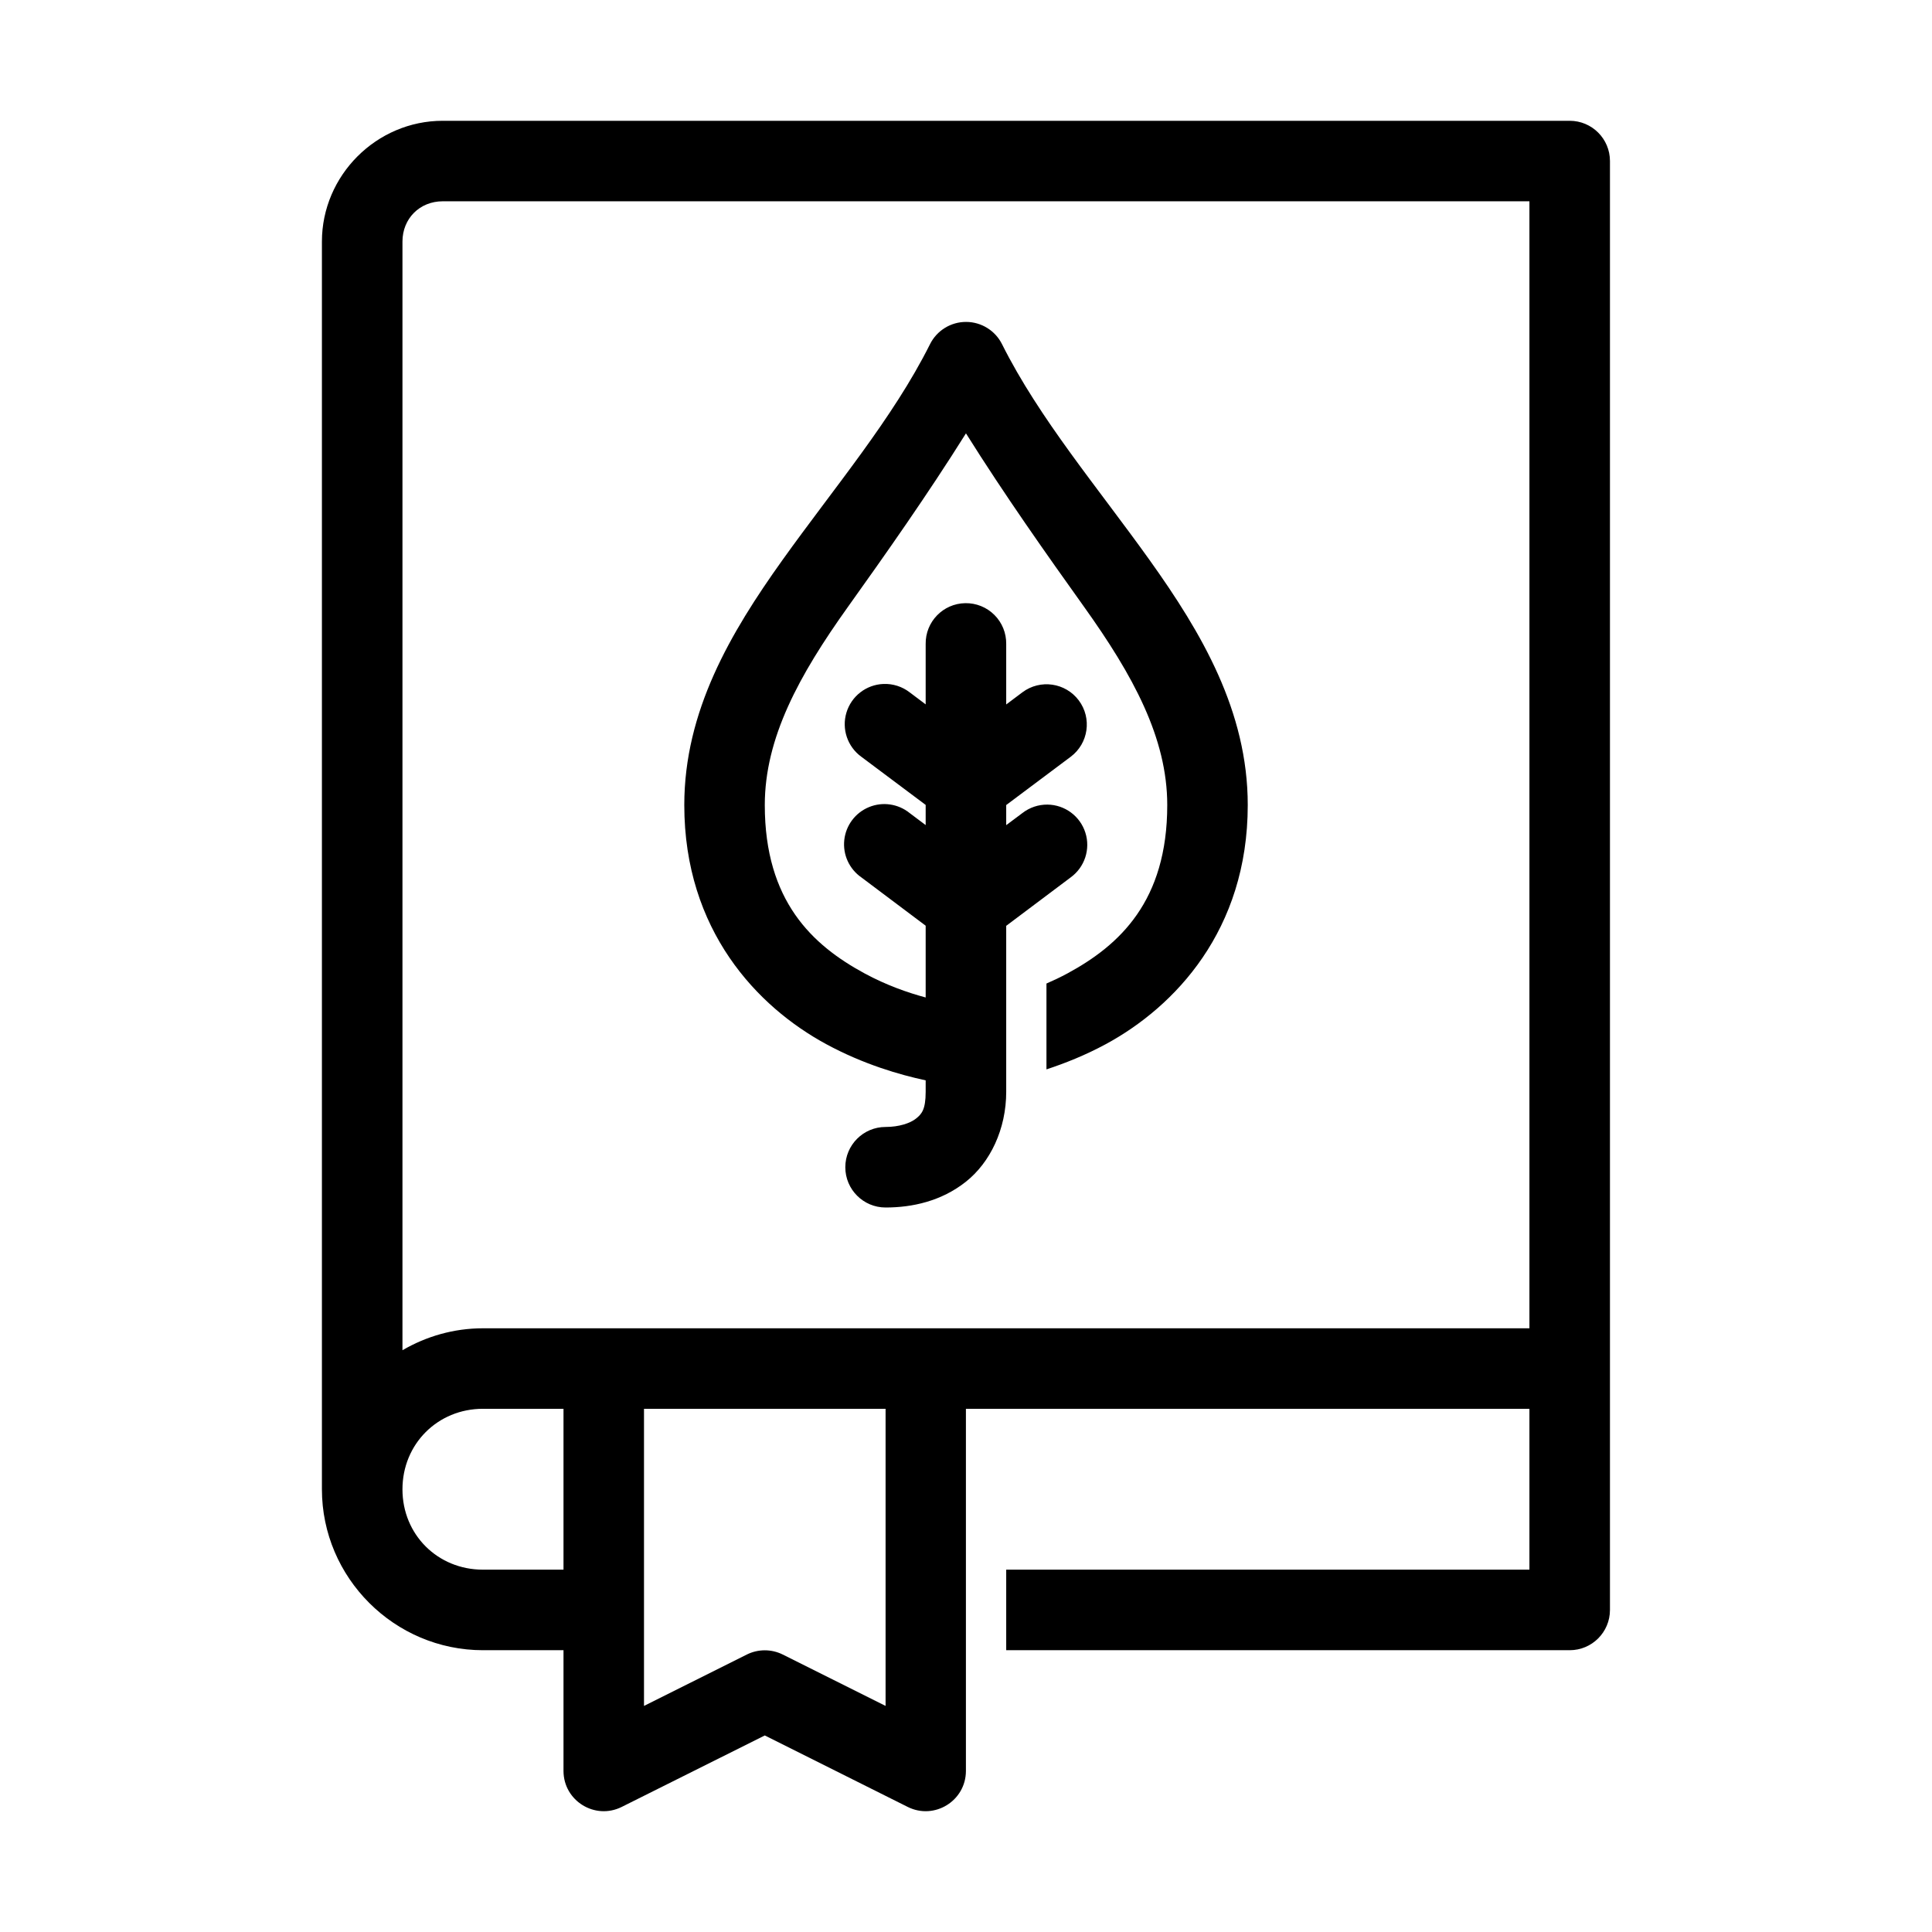
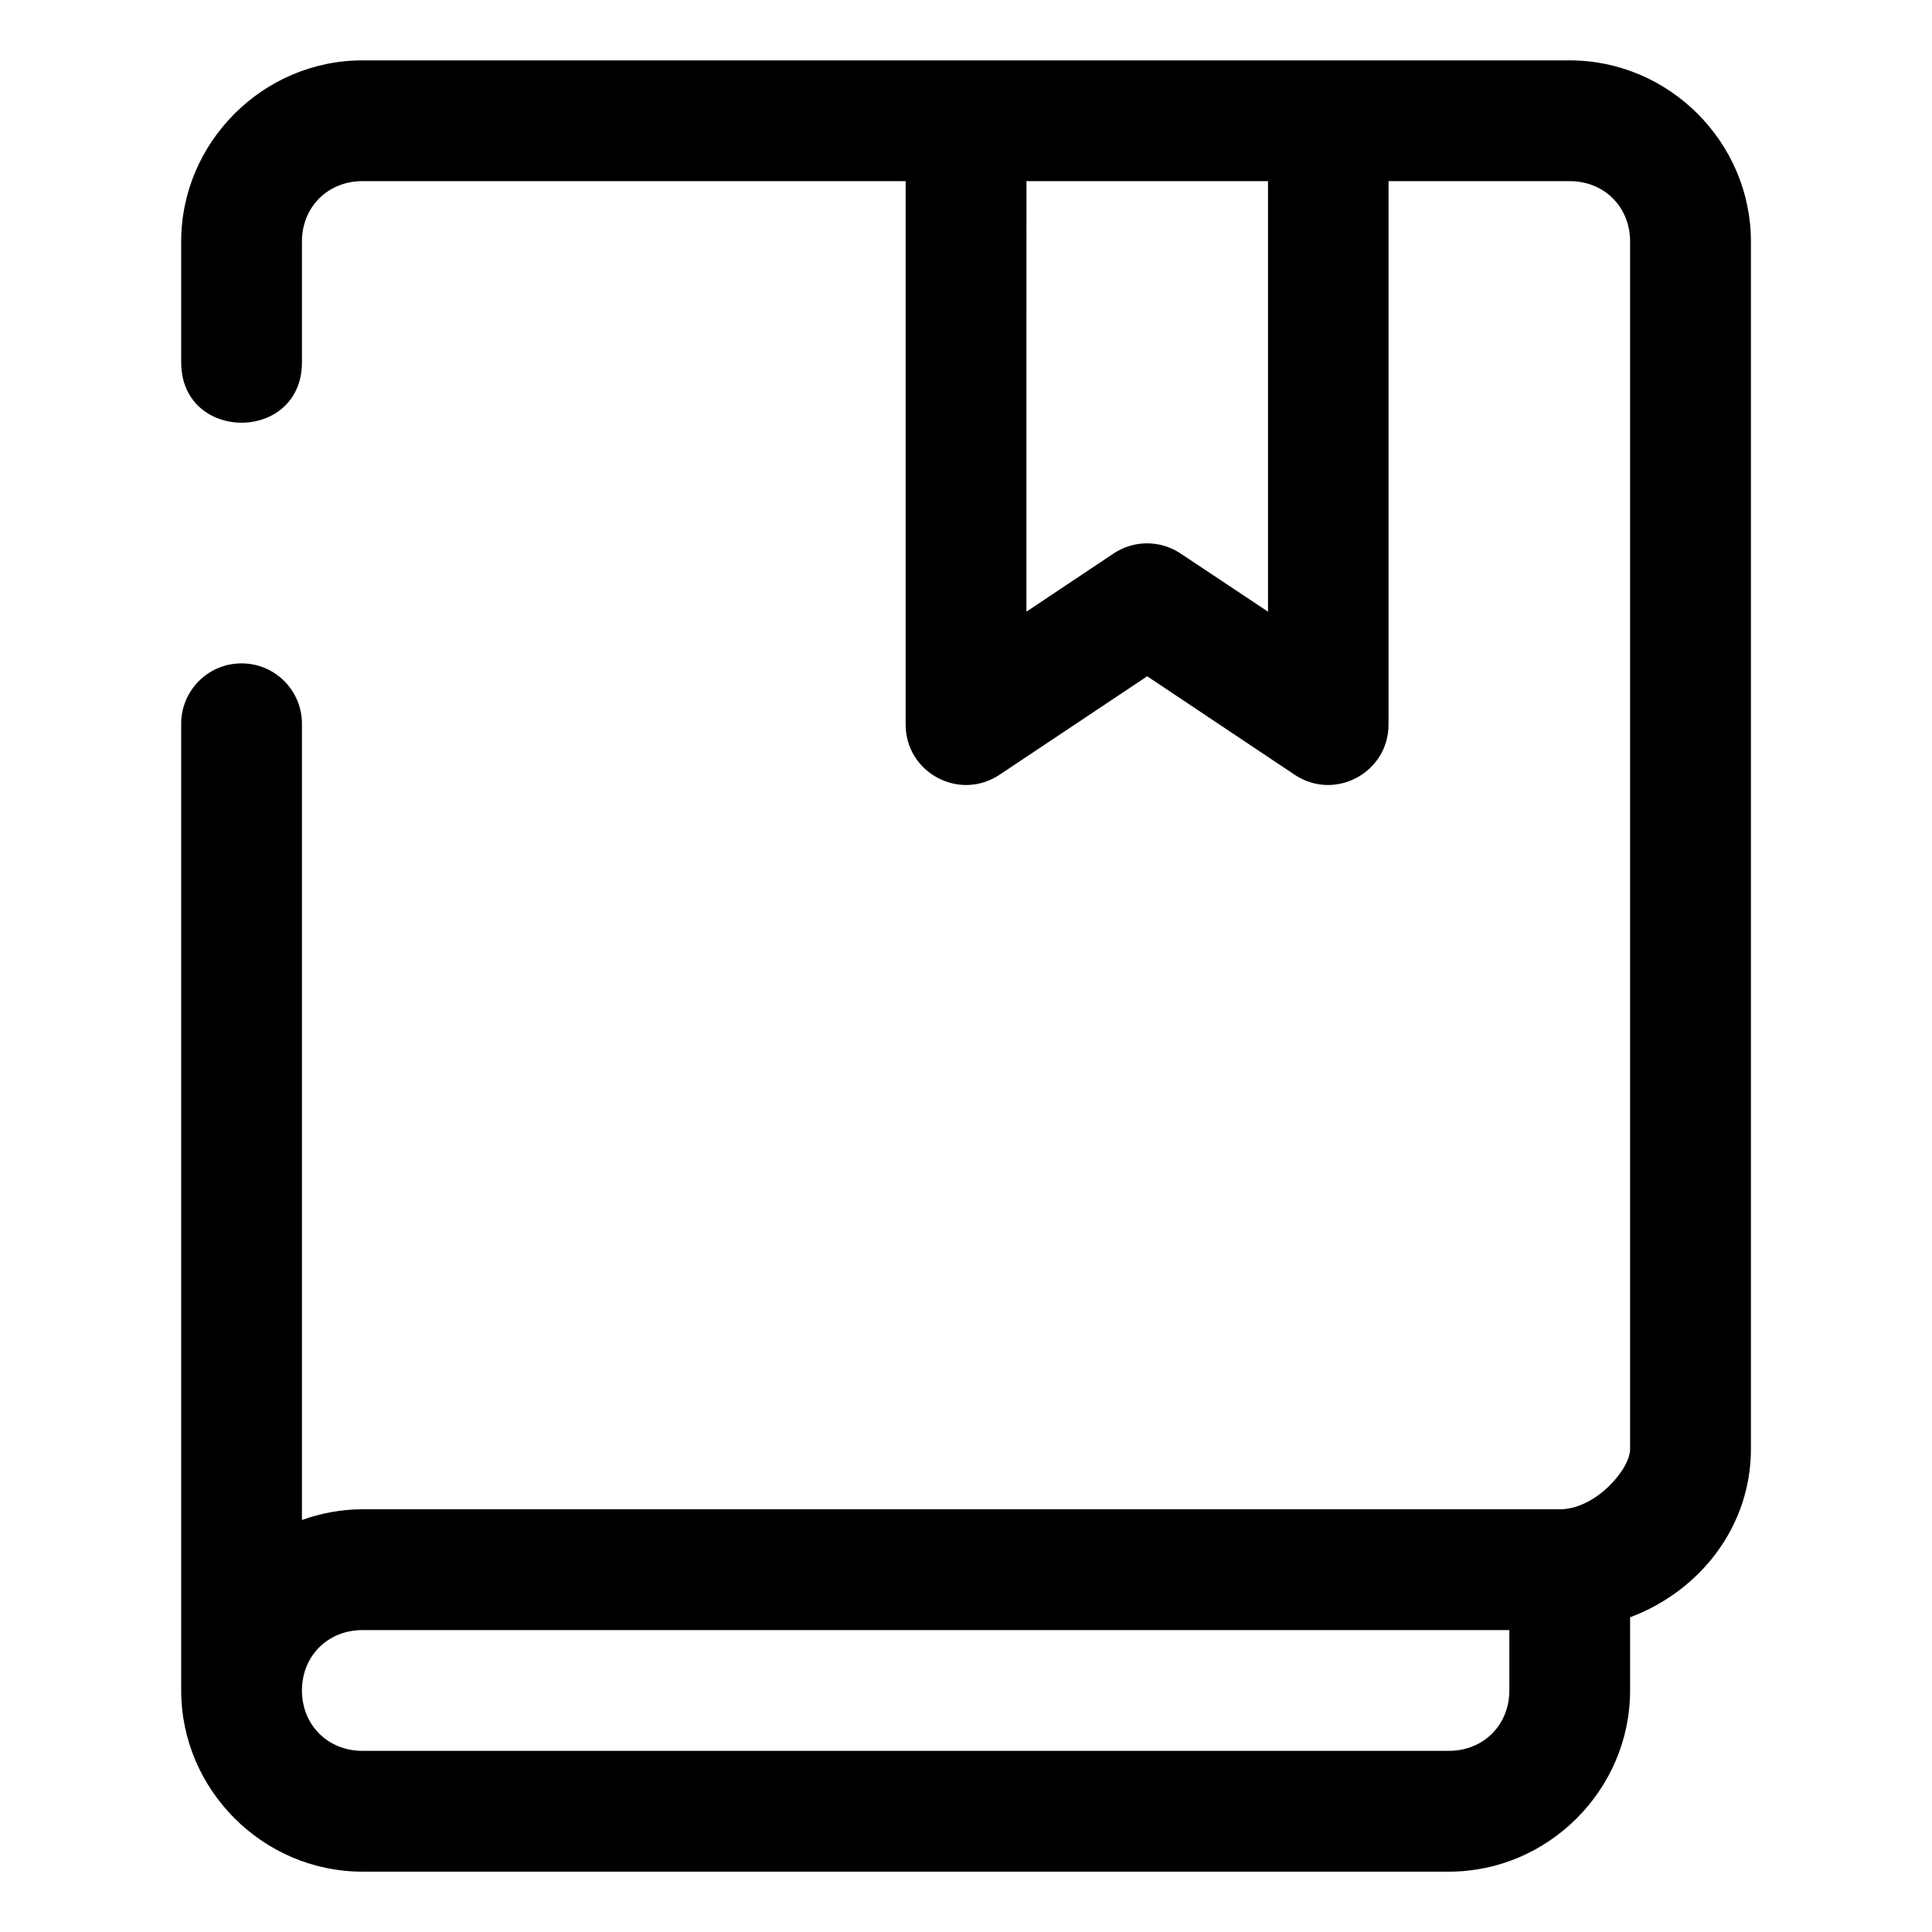
- <svg xmlns="http://www.w3.org/2000/svg" class="nav-icons" viewBox="0 0 25.4 25.4" version="1.1" x="0px" y="0px">
-   <g>
-     <path d="M 21.998 6.002 C 18.709 6.002 15.996 8.715 15.996 12.004 L 15.996 74.004 C 15.996 78.401 19.601 81.998 23.998 81.998 L 28 81.998 L 28 88 C 28.004 89.484 29.565 90.447 30.893 89.785 L 38.002 86.234 L 45.104 89.785 C 46.431 90.447 47.992 89.484 47.996 88 L 47.996 72.496 L 47.996 70.002 L 75.996 70.002 L 75.996 77.996 L 49.998 77.996 L 49.998 81.998 L 77.996 81.998 C 79.101 81.999 79.998 81.103 79.998 79.998 L 79.998 8.002 C 79.998 6.897 79.101 6.001 77.996 6.002 L 21.998 6.002 z M 21.998 10.002 L 75.996 10.002 L 75.996 66.002 L 23.998 66.002 C 22.542 66.002 21.178 66.404 19.998 67.092 L 19.998 12.004 C 19.998 10.861 20.855 10.002 21.998 10.002 z M 48.012 15.996 A 2 2 0 0 0 46.211 17.104 C 44.36 20.805 41.446 24.235 38.873 27.838 C 36.3 31.441 34.002 35.335 34.002 40.002 C 34.002 46.229 37.635 50.031 41.051 51.881 C 42.911 52.889 44.701 53.403 45.996 53.682 L 45.996 54.25 C 45.996 55.138 45.796 55.36 45.51 55.586 C 45.224 55.812 44.671 55.998 44.004 55.998 A 2.001 2.001 0 1 0 44.004 60 C 45.337 60 46.776 59.683 47.99 58.723 C 49.204 57.762 49.998 56.109 49.998 54.25 L 49.998 46.004 L 53.201 43.598 A 2 2 0 0 0 52.049 39.98 A 2 2 0 0 0 50.803 40.4 L 49.998 41.002 L 49.998 40.002 L 53.201 37.604 A 2.001 2.001 0 0 0 50.803 34.4 L 49.998 35.004 L 49.998 32 A 2 2 0 0 0 47.967 29.971 A 2 2 0 0 0 45.996 32 L 45.996 35 L 45.199 34.4 A 2 2 0 0 0 43.893 33.986 A 2 2 0 0 0 42.801 37.604 L 45.996 39.996 L 45.996 40.998 L 45.199 40.4 A 2 2 0 1 0 42.801 43.598 L 45.996 45.998 L 45.996 49.564 C 45.121 49.329 44.056 48.961 42.955 48.365 C 40.371 46.965 38.002 44.775 38.002 40.002 C 38.002 36.669 39.702 33.559 42.129 30.162 C 43.988 27.56 46.083 24.589 47.998 21.533 C 49.914 24.59 52.013 27.559 53.873 30.162 C 56.3 33.559 58 36.669 58 40.002 C 58 44.775 55.631 46.965 53.047 48.365 C 52.692 48.557 52.342 48.722 51.998 48.871 L 51.998 53.137 C 52.923 52.832 53.929 52.434 54.951 51.881 C 58.367 50.031 62 46.229 62 40.002 C 62 35.335 59.702 31.441 57.129 27.838 C 54.556 24.235 51.642 20.805 49.791 17.104 A 2 2 0 0 0 48.012 15.996 z M 23.998 70.002 L 28 70.002 L 28 77.996 L 23.998 77.996 C 21.747 77.996 19.998 76.255 19.998 74.004 C 19.998 71.753 21.747 70.002 23.998 70.002 z M 32 70.002 L 44.004 70.002 L 44.004 72.498 L 44.004 84.766 L 38.895 82.213 C 38.332 81.933 37.671 81.933 37.109 82.213 L 32 84.766 L 32 70.002 z " transform="scale(0.2645833)" />
+ <svg xmlns="http://www.w3.org/2000/svg" class="nav-icons" viewBox="0 0 16.933 16.933" version="1.1" x="0px" y="0px">
+   <g transform="translate(0,-280.0667)">
+     <path d="M 12.004,2 C 8.715,2 6.002,4.711 6.002,8 v 4.002 c 0,2.667 4,2.667 4,0 V 8 c 0,-1.143 0.859,-2 2.002,-2 H 30 v 17.998 c -0.002,1.597 1.777,2.552 3.107,1.668 l 4.895,-3.264 4.887,3.264 c 1.33,0.884 3.109,-0.071 3.107,-1.668 V 6 h 6.002 c 1.143,0 2,0.857 2,2 v 40.004 c 0,0.667 -1.146,1.992 -2.324,1.992 H 12.004 c -0.701,0 -1.374,0.13 -2.002,0.355 V 23.998 c 0.013,-1.125 -0.904,-2.04 -2.029,-2.023 -1.102,0.015 -1.983,0.921 -1.971,2.023 v 32 C 6.002,59.287 8.714,62 12.004,62 h 35.992 c 3.289,0 6.002,-2.713 6.002,-6.002 V 53.574 C 56.332,52.699 58,50.55 58,48.004 V 8 C 58,4.711 55.287,2 51.998,2 Z m 21.998,4 h 8.002 v 14.262 l -2.895,-1.926 c -0.673,-0.45 -1.55,-0.45 -2.223,0 l -2.885,1.926 z M 12.004,53.998 h 37.994 v 2 c 0,1.143 -0.859,2 -2.002,2 H 12.004 c -1.143,0 -2.002,-0.857 -2.002,-2 0,-1.143 0.859,-2 2.002,-2 z" transform="matrix(0.2645833,0,0,0.2645833,0,280.0667)" />
  </g>
</svg>
